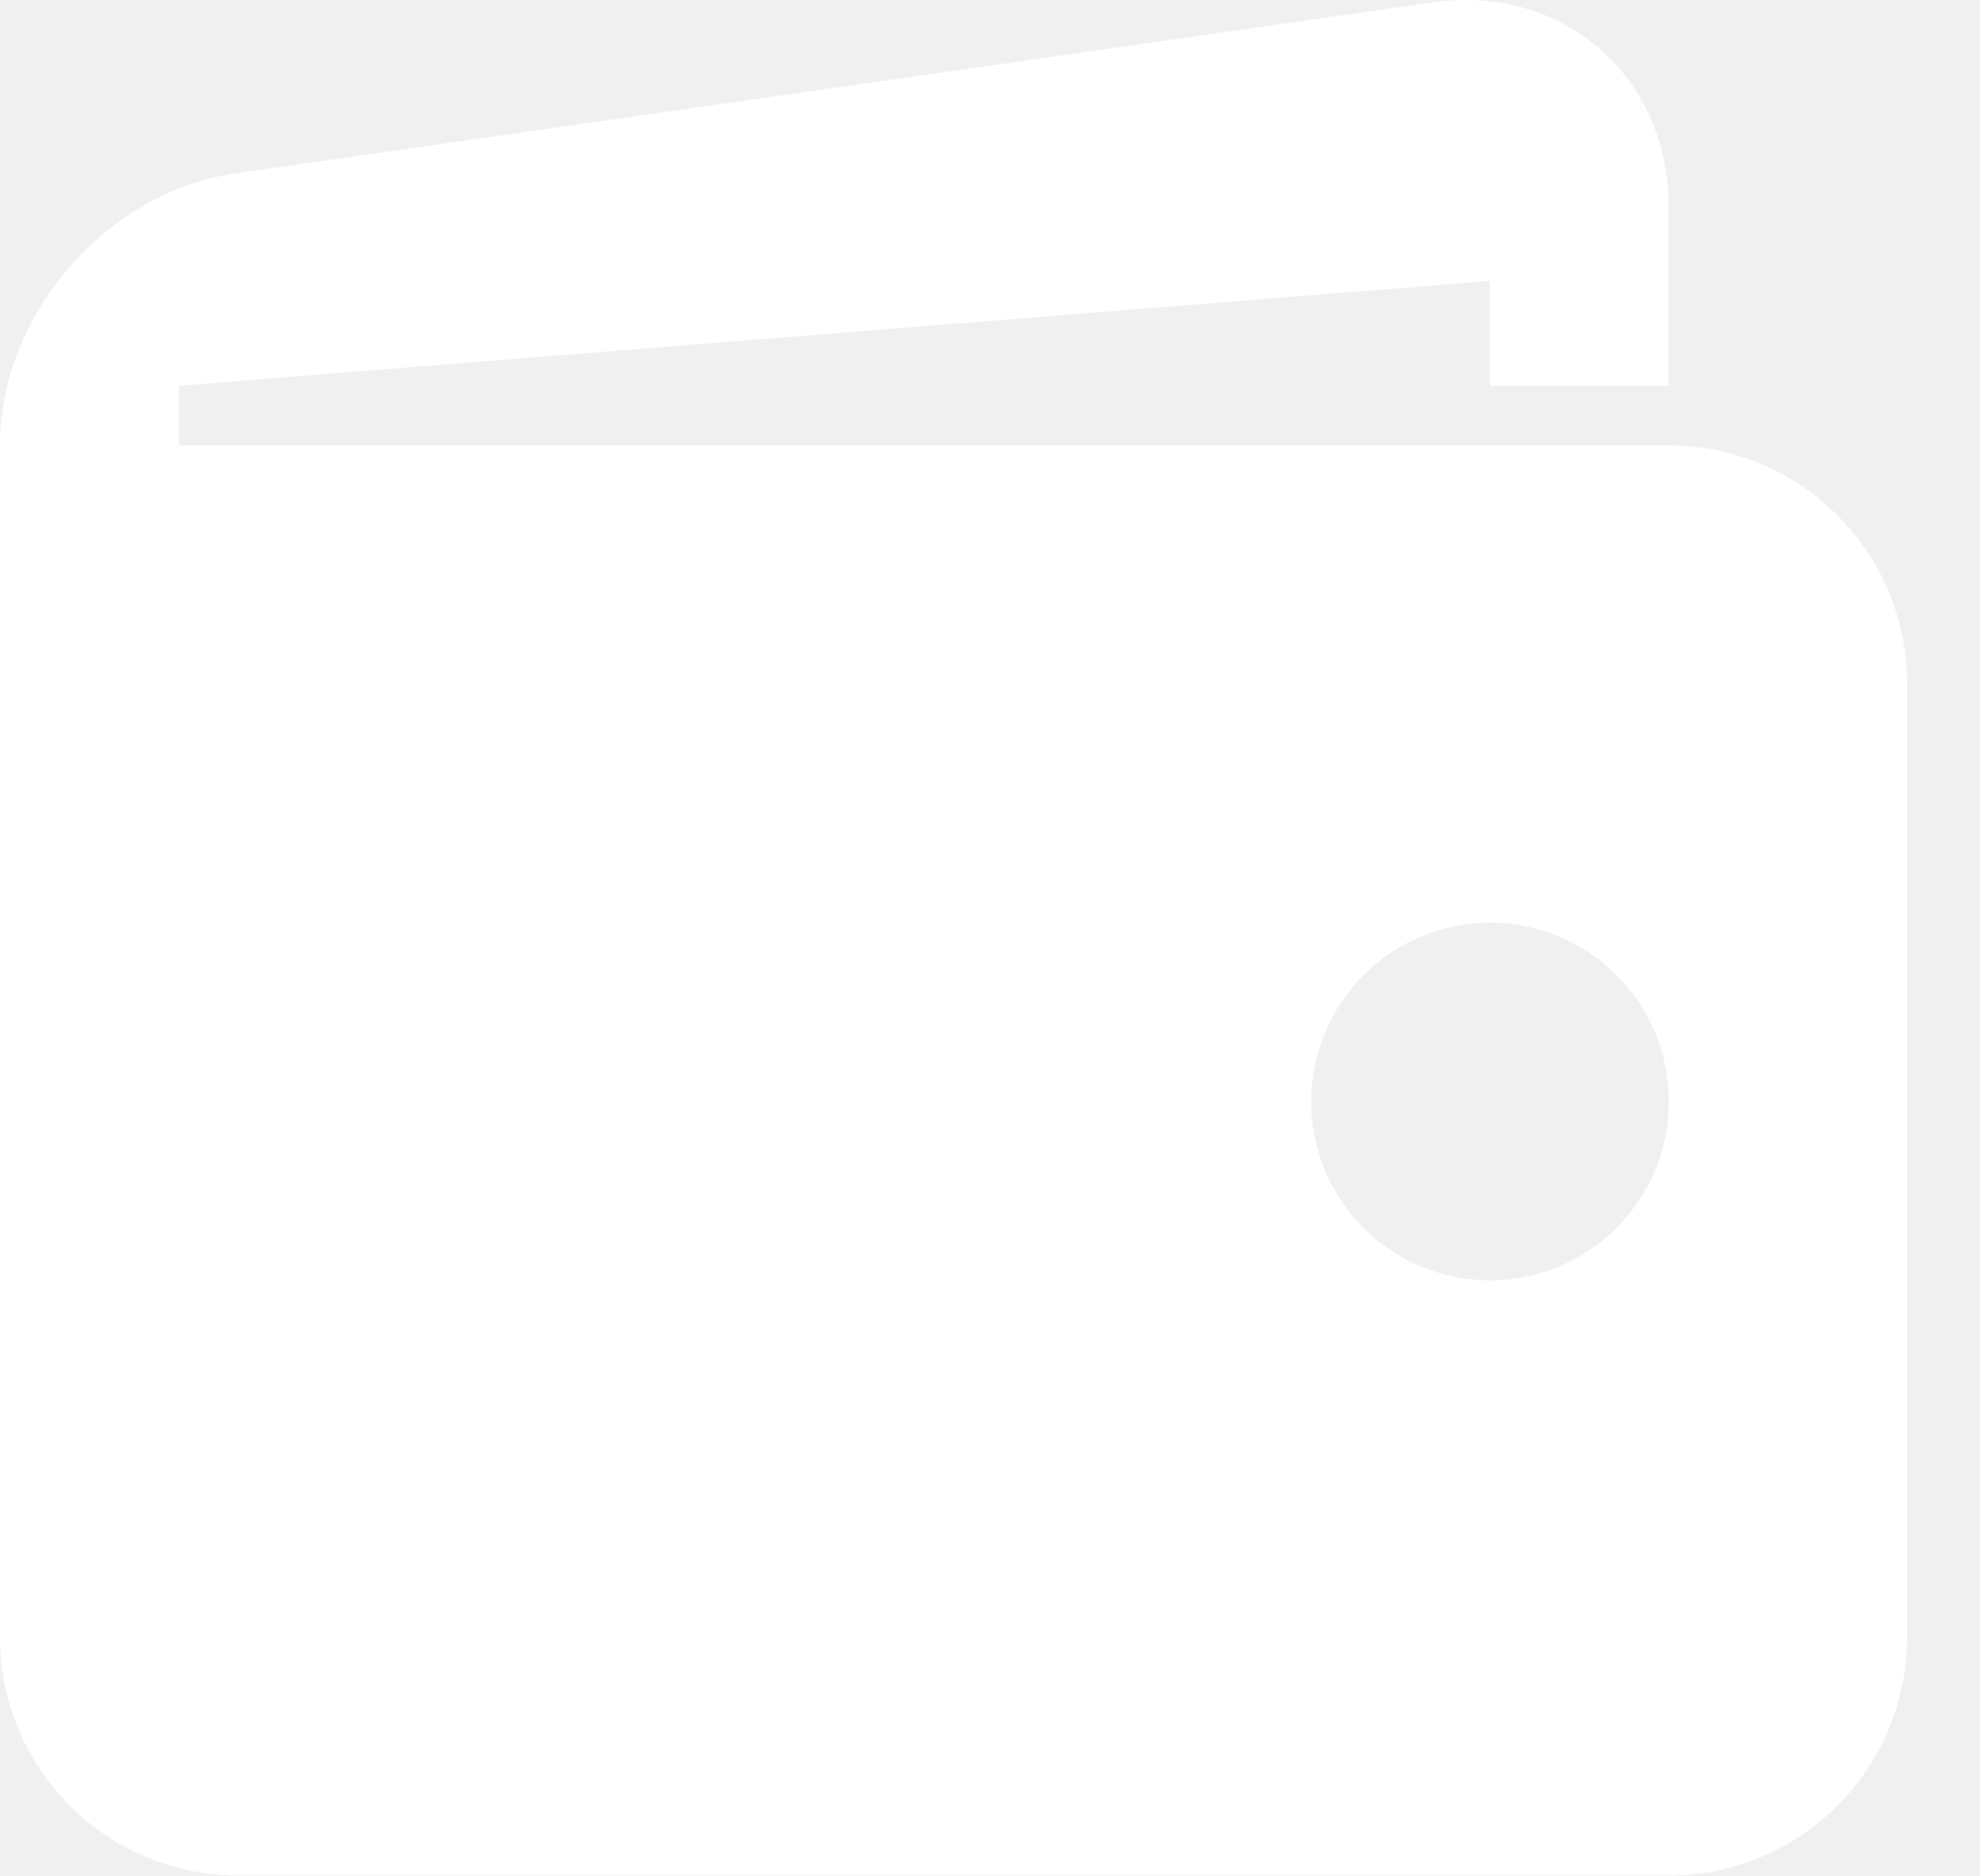
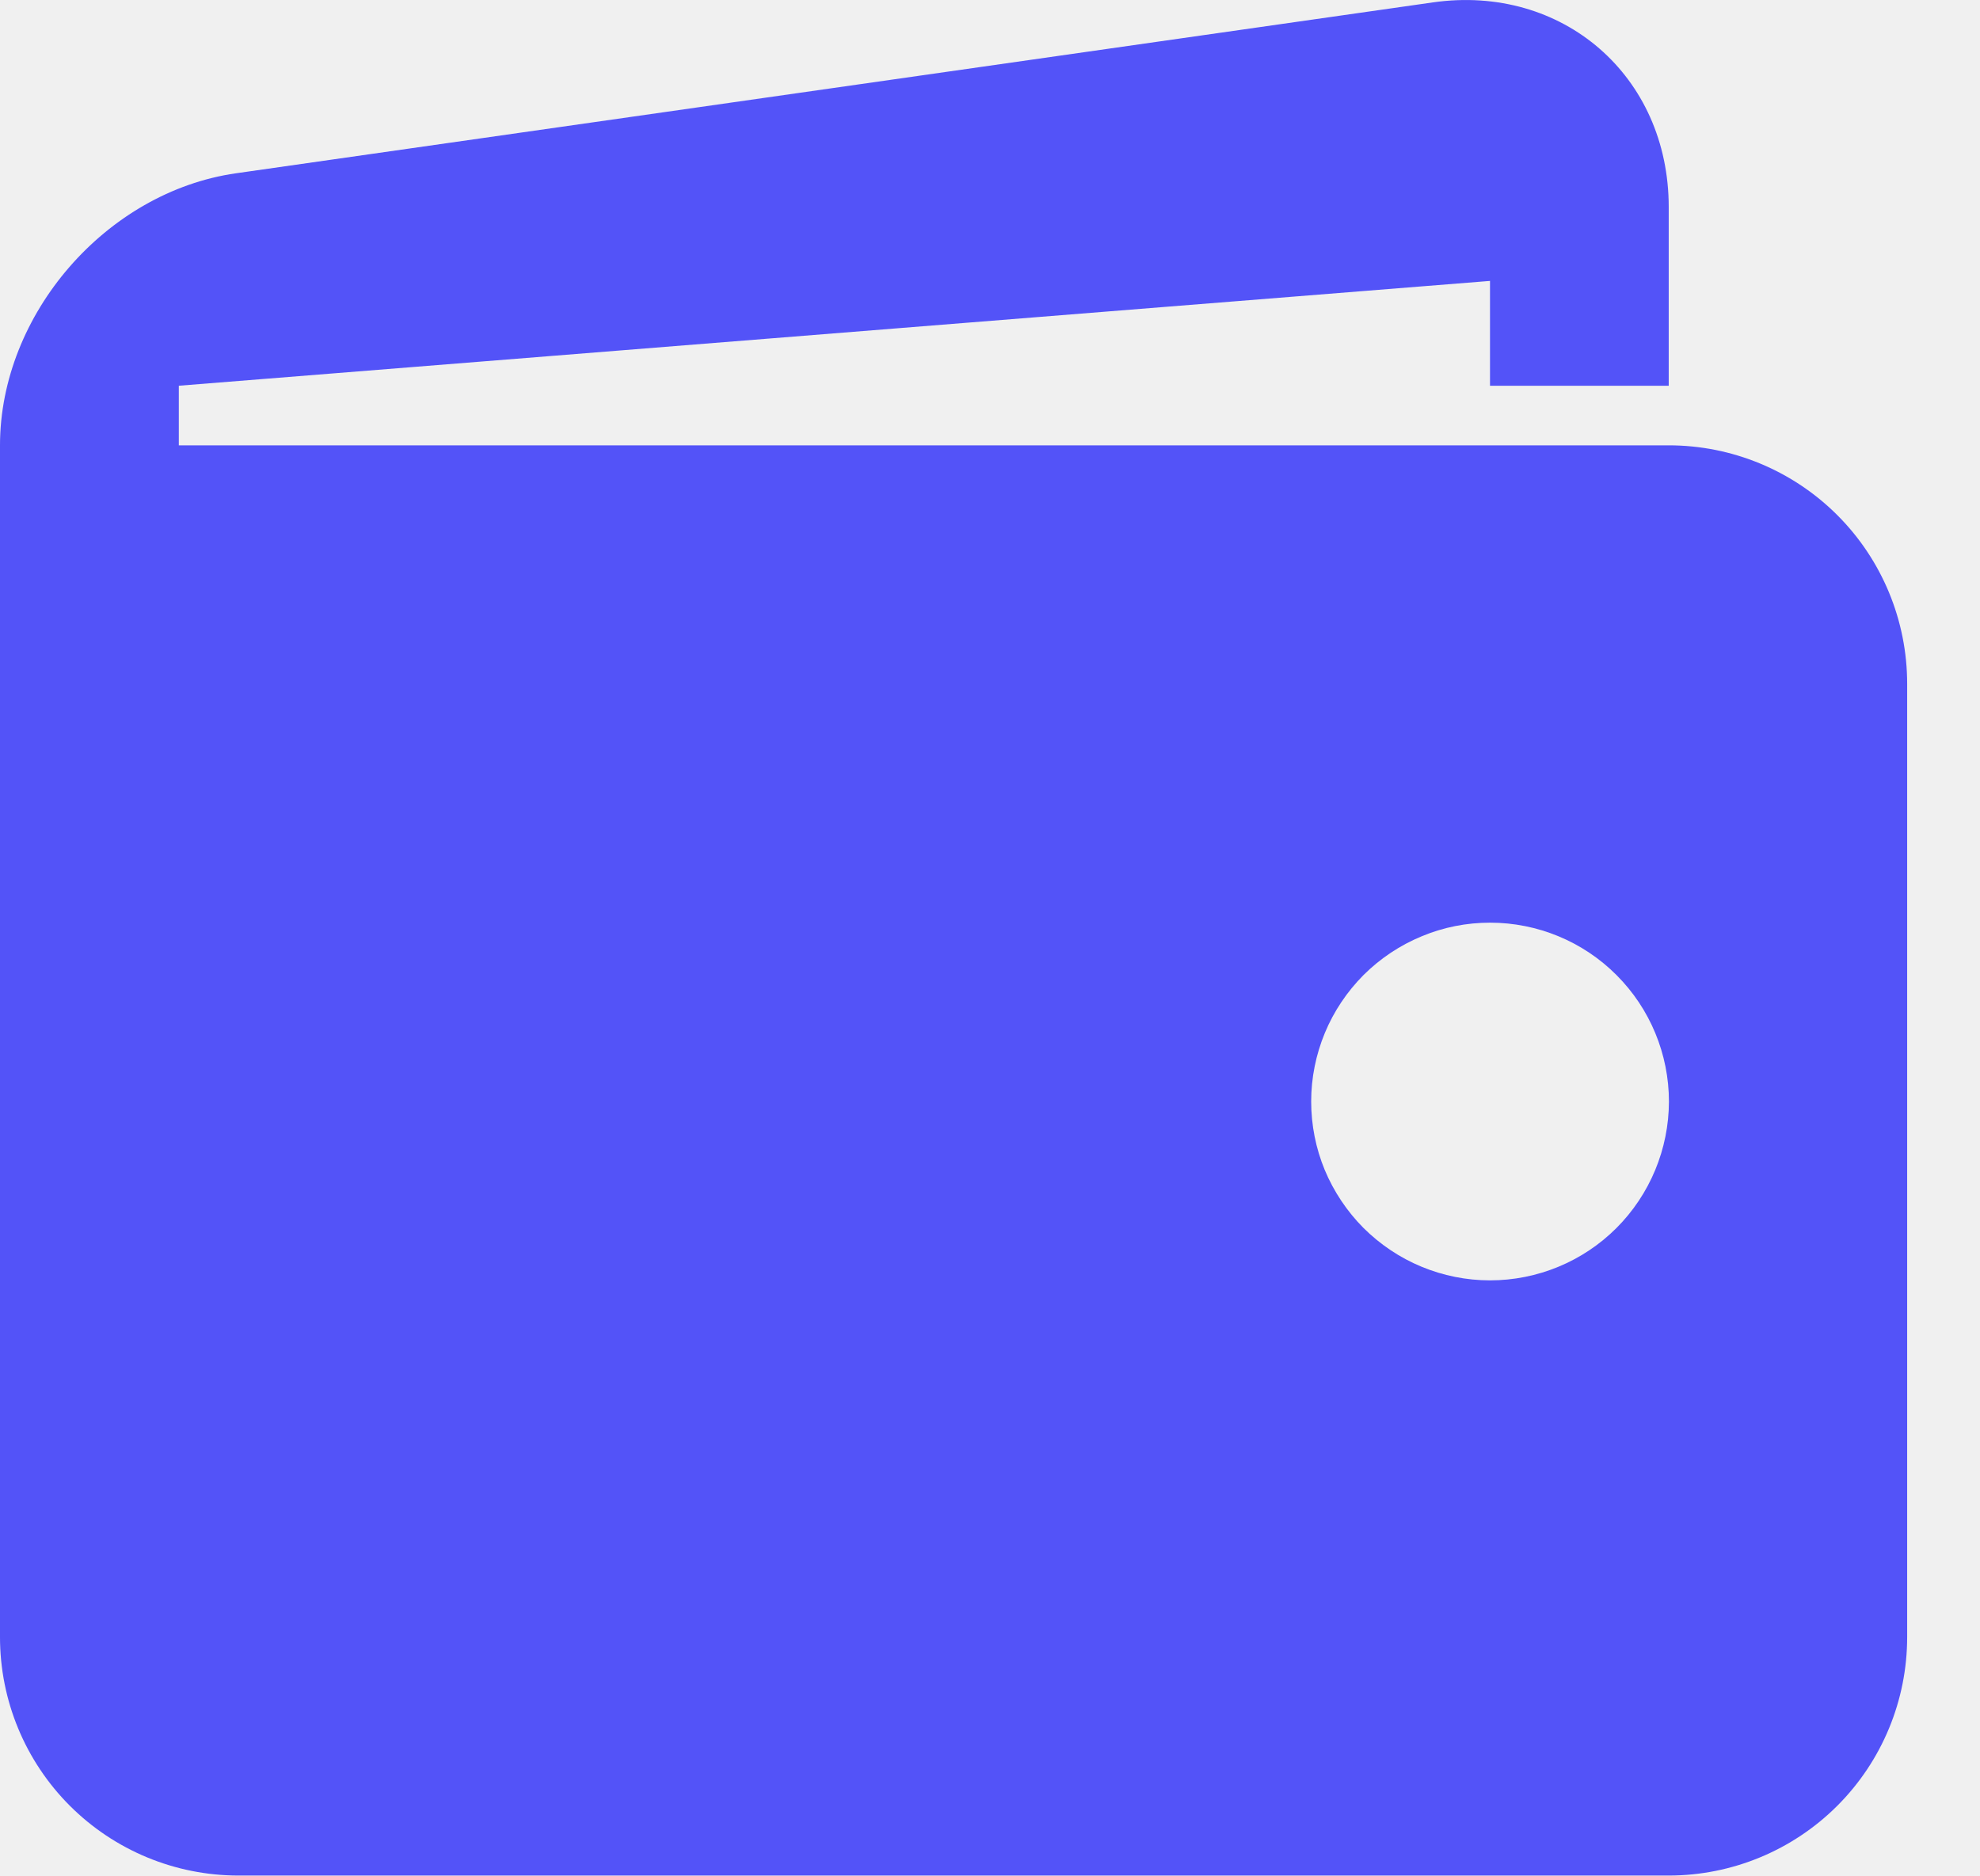
<svg xmlns="http://www.w3.org/2000/svg" width="19" height="18" viewBox="0 0 19 18" fill="none">
-   <path d="M16.013 4.274H1.716V3.702L14.298 2.696V3.702H16.013V1.987C16.013 0.728 14.994 -0.155 13.75 0.023L2.265 1.663C1.019 1.841 0 3.016 0 4.274V15.712C0 16.319 0.241 16.901 0.67 17.33C1.099 17.759 1.681 18 2.288 18H16.013C16.62 18 17.202 17.759 17.631 17.33C18.06 16.901 18.301 16.319 18.301 15.712V6.562C18.301 5.955 18.06 5.373 17.631 4.944C17.202 4.515 16.62 4.274 16.013 4.274V4.274ZM14.298 12.288C14.072 12.288 13.849 12.243 13.641 12.157C13.433 12.071 13.244 11.944 13.084 11.785C12.925 11.625 12.799 11.436 12.712 11.228C12.626 11.02 12.582 10.796 12.582 10.571C12.582 10.345 12.627 10.122 12.713 9.914C12.799 9.706 12.926 9.517 13.085 9.357C13.245 9.198 13.434 9.072 13.642 8.986C13.85 8.899 14.073 8.855 14.299 8.855C14.754 8.855 15.191 9.036 15.512 9.358C15.834 9.68 16.015 10.117 16.015 10.572C16.014 11.027 15.833 11.464 15.511 11.786C15.19 12.107 14.753 12.288 14.298 12.288Z" fill="white" />
+   <path d="M16.013 4.274H1.716V3.702L14.298 2.696V3.702H16.013V1.987C16.013 0.728 14.994 -0.155 13.75 0.023L2.265 1.663C1.019 1.841 0 3.016 0 4.274V15.712C0 16.319 0.241 16.901 0.67 17.33C1.099 17.759 1.681 18 2.288 18H16.013C16.62 18 17.202 17.759 17.631 17.33C18.06 16.901 18.301 16.319 18.301 15.712V6.562C18.301 5.955 18.06 5.373 17.631 4.944C17.202 4.515 16.62 4.274 16.013 4.274V4.274ZM14.298 12.288C14.072 12.288 13.849 12.243 13.641 12.157C13.433 12.071 13.244 11.944 13.084 11.785C12.925 11.625 12.799 11.436 12.712 11.228C12.626 11.02 12.582 10.796 12.582 10.571C12.582 10.345 12.627 10.122 12.713 9.914C12.799 9.706 12.926 9.517 13.085 9.357C13.245 9.198 13.434 9.072 13.642 8.986C13.85 8.899 14.073 8.855 14.299 8.855C14.754 8.855 15.191 9.036 15.512 9.358C15.834 9.68 16.015 10.117 16.015 10.572C16.014 11.027 15.833 11.464 15.511 11.786C15.19 12.107 14.753 12.288 14.298 12.288Z" fill="rgb(83, 83, 248)" />
</svg>
